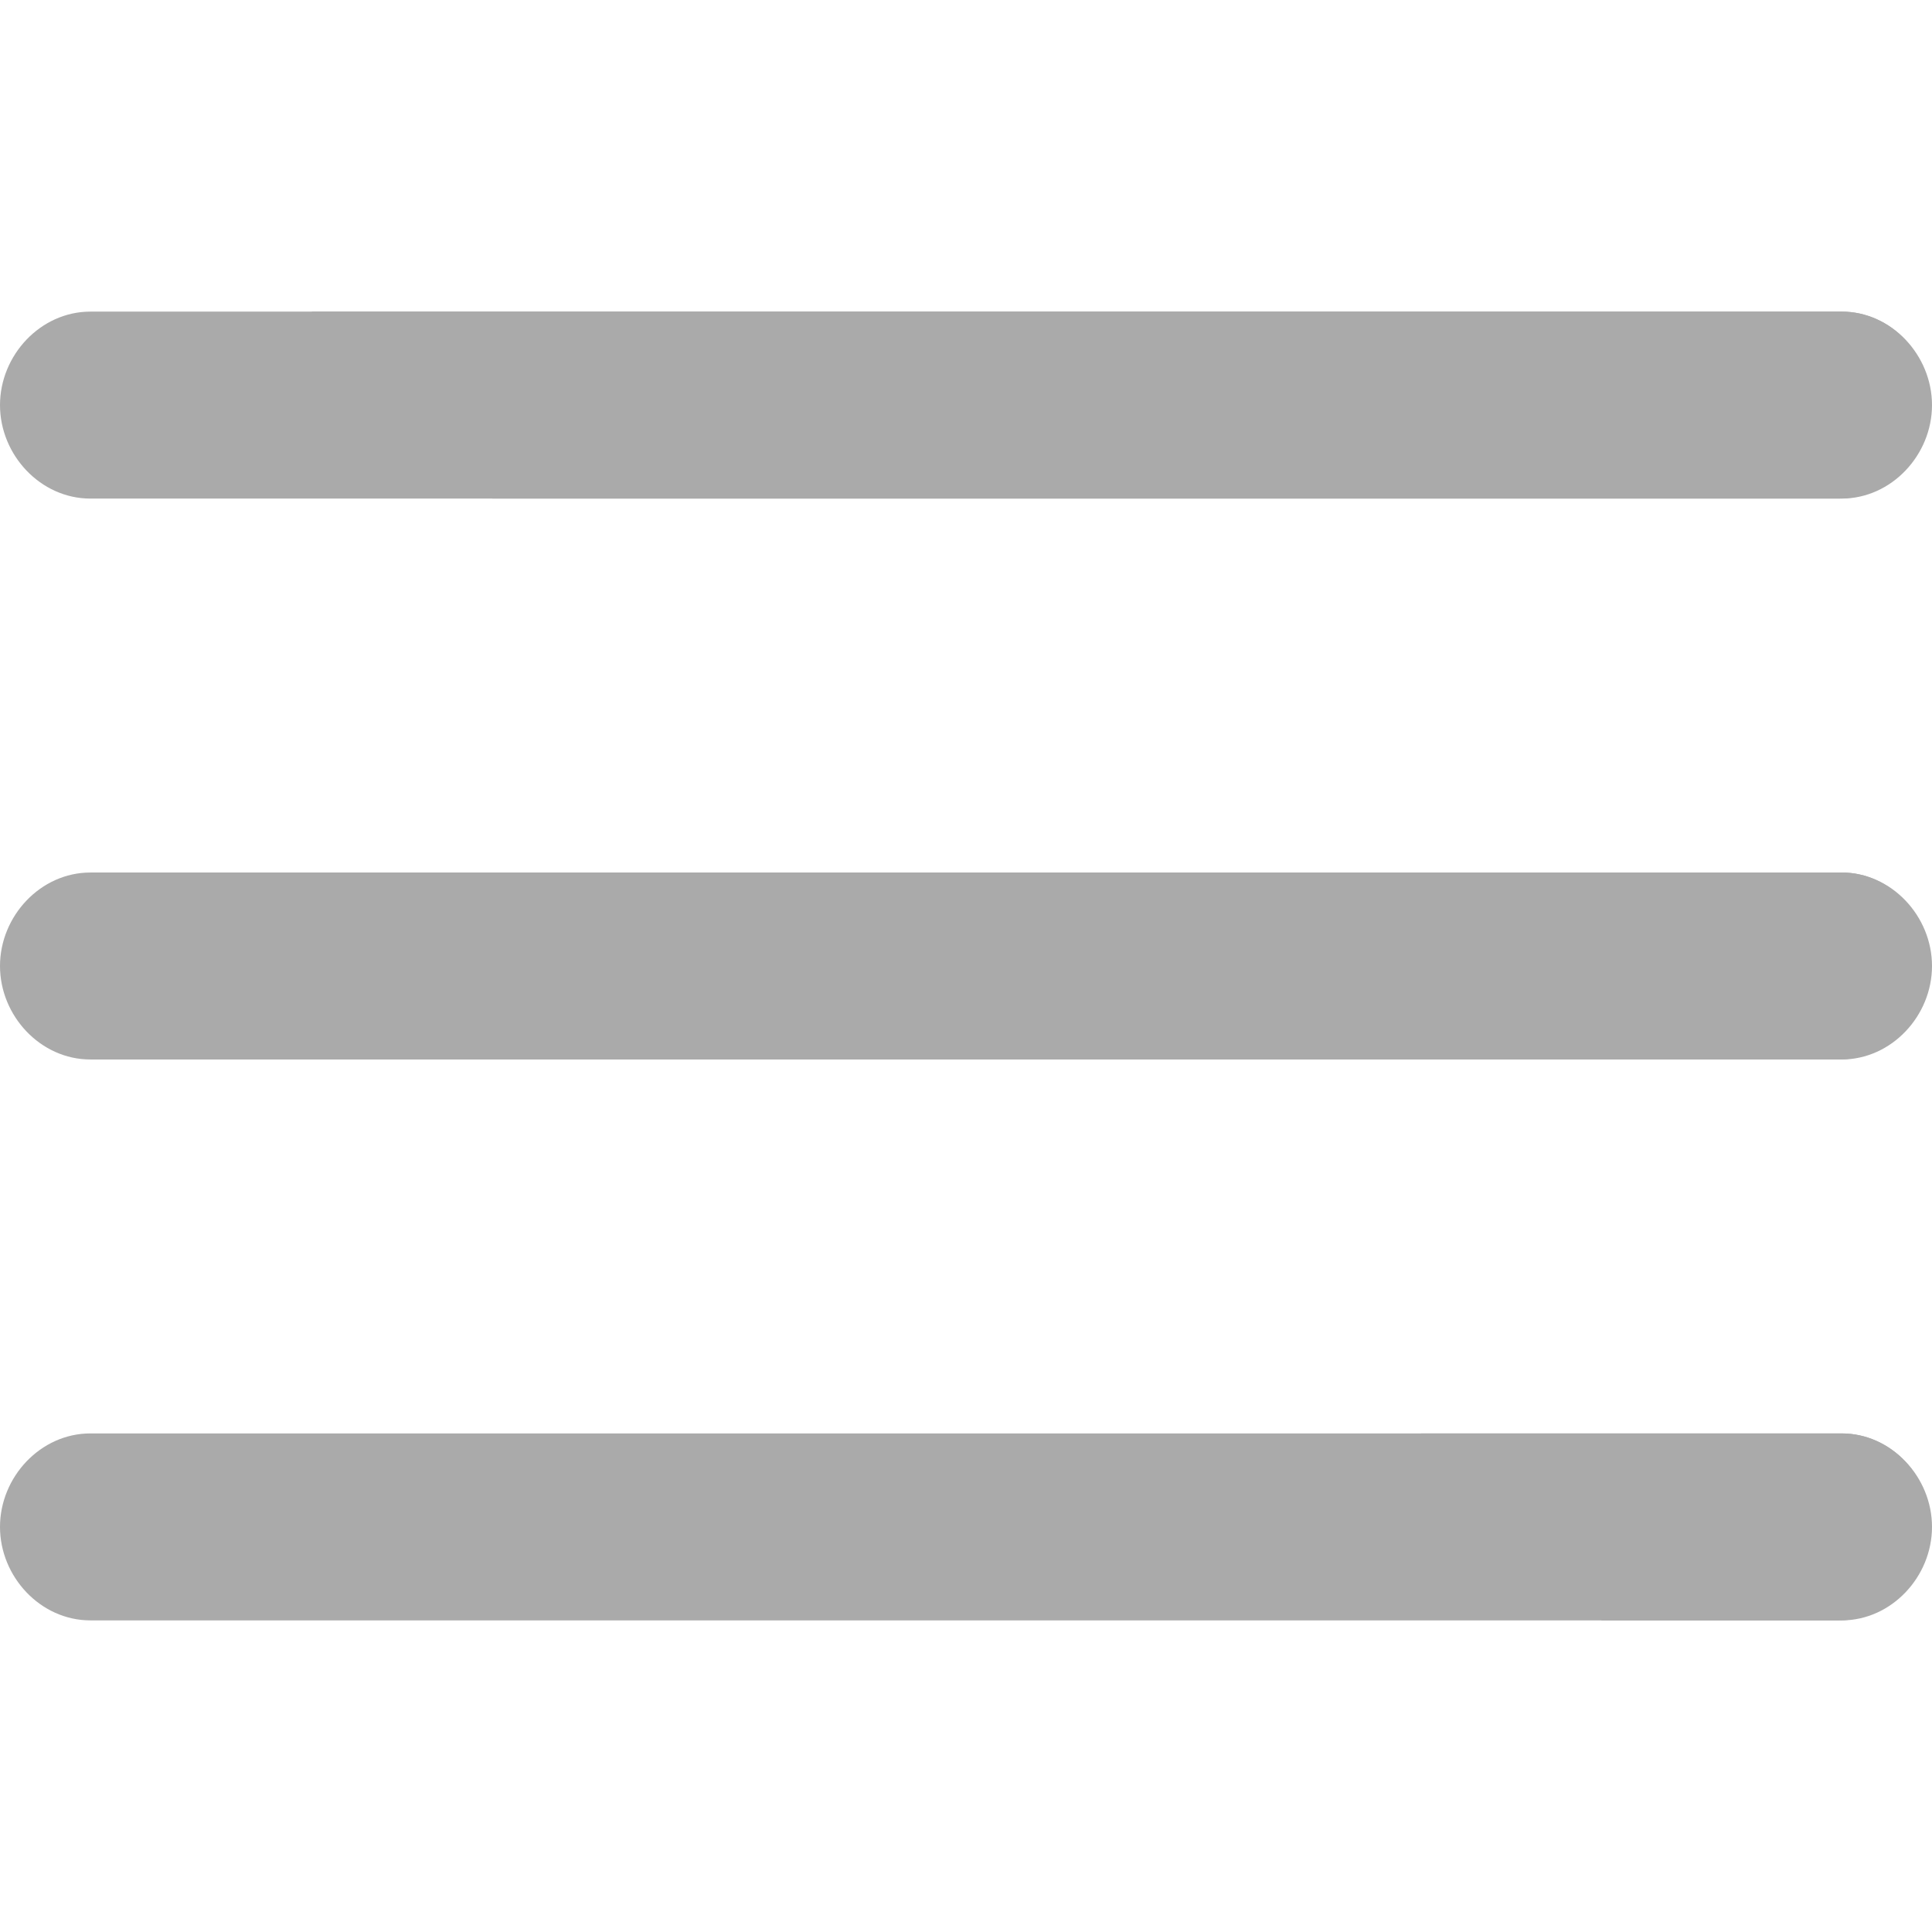
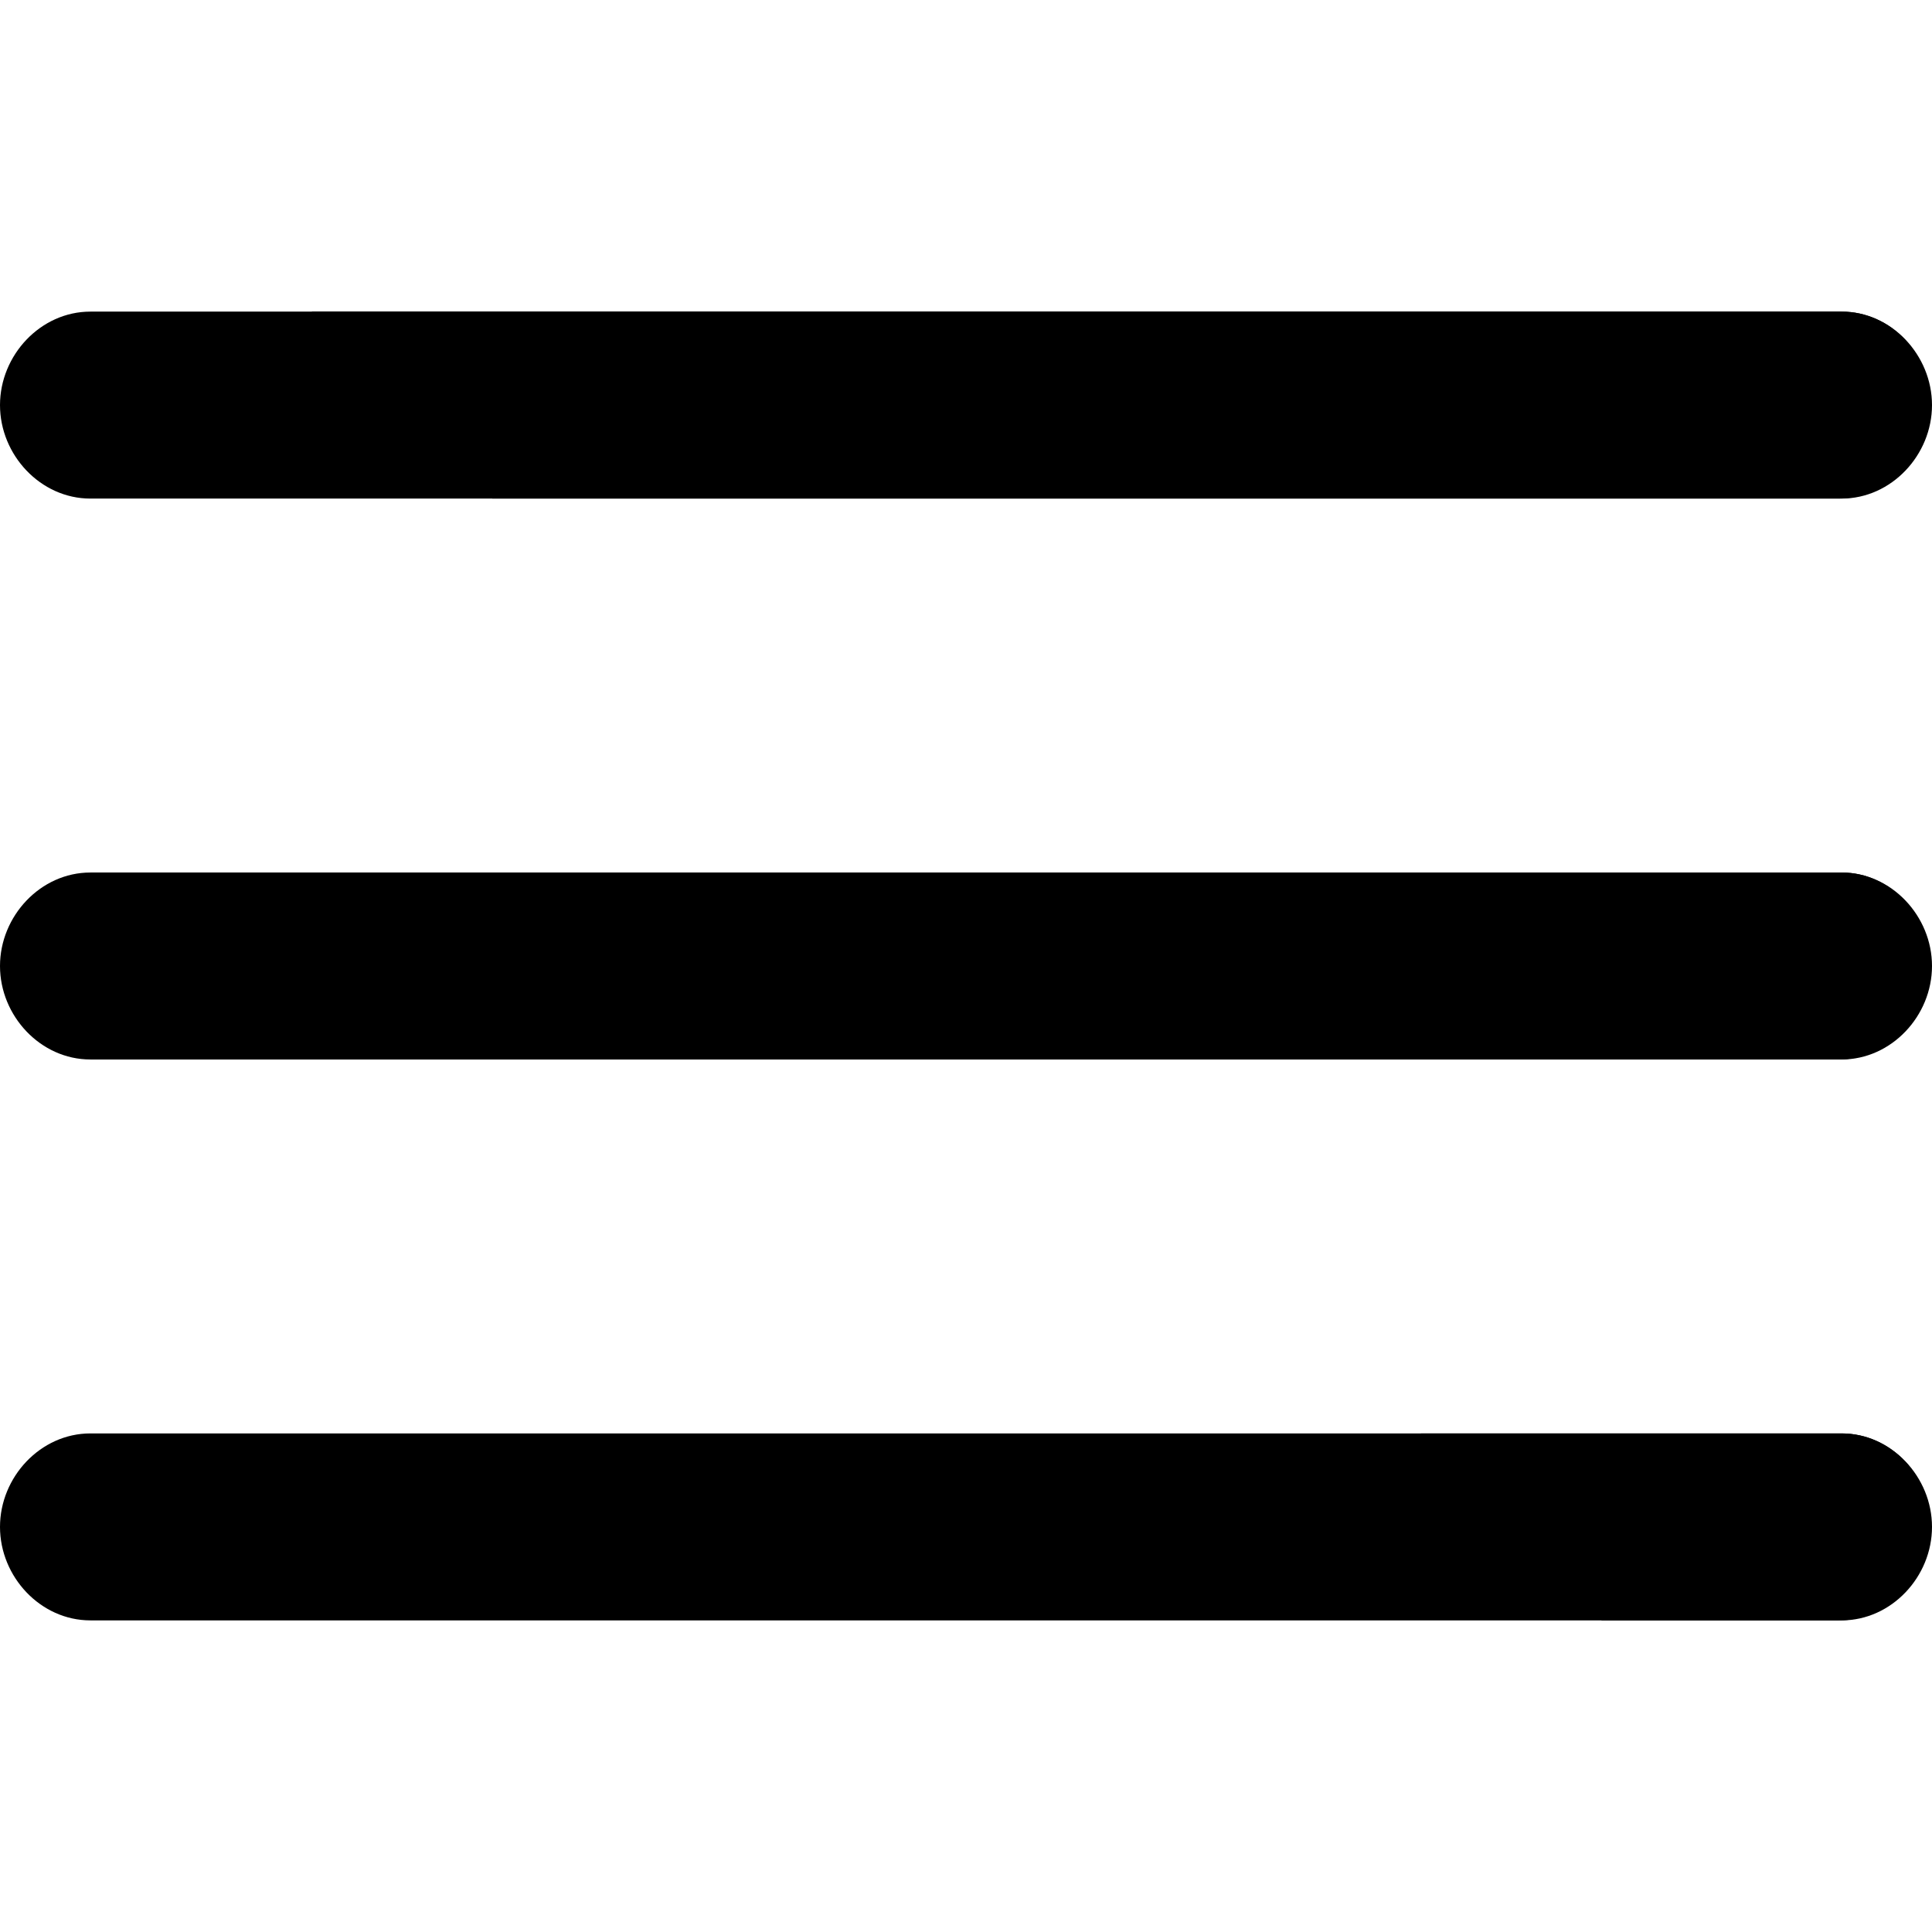
<svg xmlns="http://www.w3.org/2000/svg" version="1.1" id="Layer_1" x="0px" y="0px" viewBox="0 0 496 496" style="enable-background:new 0 0 496 496;" xml:space="preserve">
  <g>
-     <path fill="#AAAAAA" d="M472.8,128H23.2C10.4,128,0,116.8,0,104s10.4-24,23.2-24h449.6c12.8,0,23.2,11.2,23.2,24   C496,116.8,485.6,128,472.8,128z" />
-     <path fill="#AAAAAA" d="M472.8,272H23.2C10.4,272,0,260.8,0,248c0-12.8,10.4-24,23.2-24h449.6c12.8,0,23.2,11.2,23.2,24   C496,260.8,485.6,272,472.8,272z" />
-     <path fill="#AAAAAA" d="M472.8,416H23.2C10.4,416,0,404.8,0,392s10.4-24,23.2-24h449.6c12.8,0,23.2,11.2,23.2,24   C496,404.8,485.6,416,472.8,416z" />
+     <path d="M472.8,128H23.2C10.4,128,0,116.8,0,104s10.4-24,23.2-24h449.6c12.8,0,23.2,11.2,23.2,24   C496,116.8,485.6,128,472.8,128z" />
+     <path d="M472.8,272H23.2C10.4,272,0,260.8,0,248c0-12.8,10.4-24,23.2-24h449.6c12.8,0,23.2,11.2,23.2,24   C496,260.8,485.6,272,472.8,272z" />
+     <path d="M472.8,416H23.2C10.4,416,0,404.8,0,392s10.4-24,23.2-24h449.6c12.8,0,23.2,11.2,23.2,24   C496,404.8,485.6,416,472.8,416z" />
  </g>
  <g>
-     <path fill="#AAAAAA" d="M472.8,368h-108l46.4,48H472c12.8,0,23.2-11.2,23.2-24C496,379.2,485.6,368,472.8,368z" />
-     <path fill="#AAAAAA" d="M472.8,224H222.4l46.4,48H472c12.8,0,23.2-11.2,23.2-24C495.2,235.2,485.6,224,472.8,224z" />
-     <path fill="#AAAAAA" d="M472.8,80H80l46.4,48H472c12.8,0,23.2-11.2,23.2-24C496,91.2,485.6,80,472.8,80z" />
+     <path d="M472.8,368h-108l46.4,48H472c12.8,0,23.2-11.2,23.2-24C496,379.2,485.6,368,472.8,368z" />
+     <path d="M472.8,224H222.4l46.4,48H472c12.8,0,23.2-11.2,23.2-24C495.2,235.2,485.6,224,472.8,224z" />
+     <path d="M472.8,80H80l46.4,48H472c12.8,0,23.2-11.2,23.2-24C496,91.2,485.6,80,472.8,80z" />
  </g>
  <g>
</g>
  <g>
</g>
  <g>
</g>
  <g>
</g>
  <g>
</g>
  <g>
</g>
  <g>
</g>
  <g>
</g>
  <g>
</g>
  <g>
</g>
  <g>
</g>
  <g>
</g>
  <g>
</g>
  <g>
</g>
  <g>
</g>
</svg>
